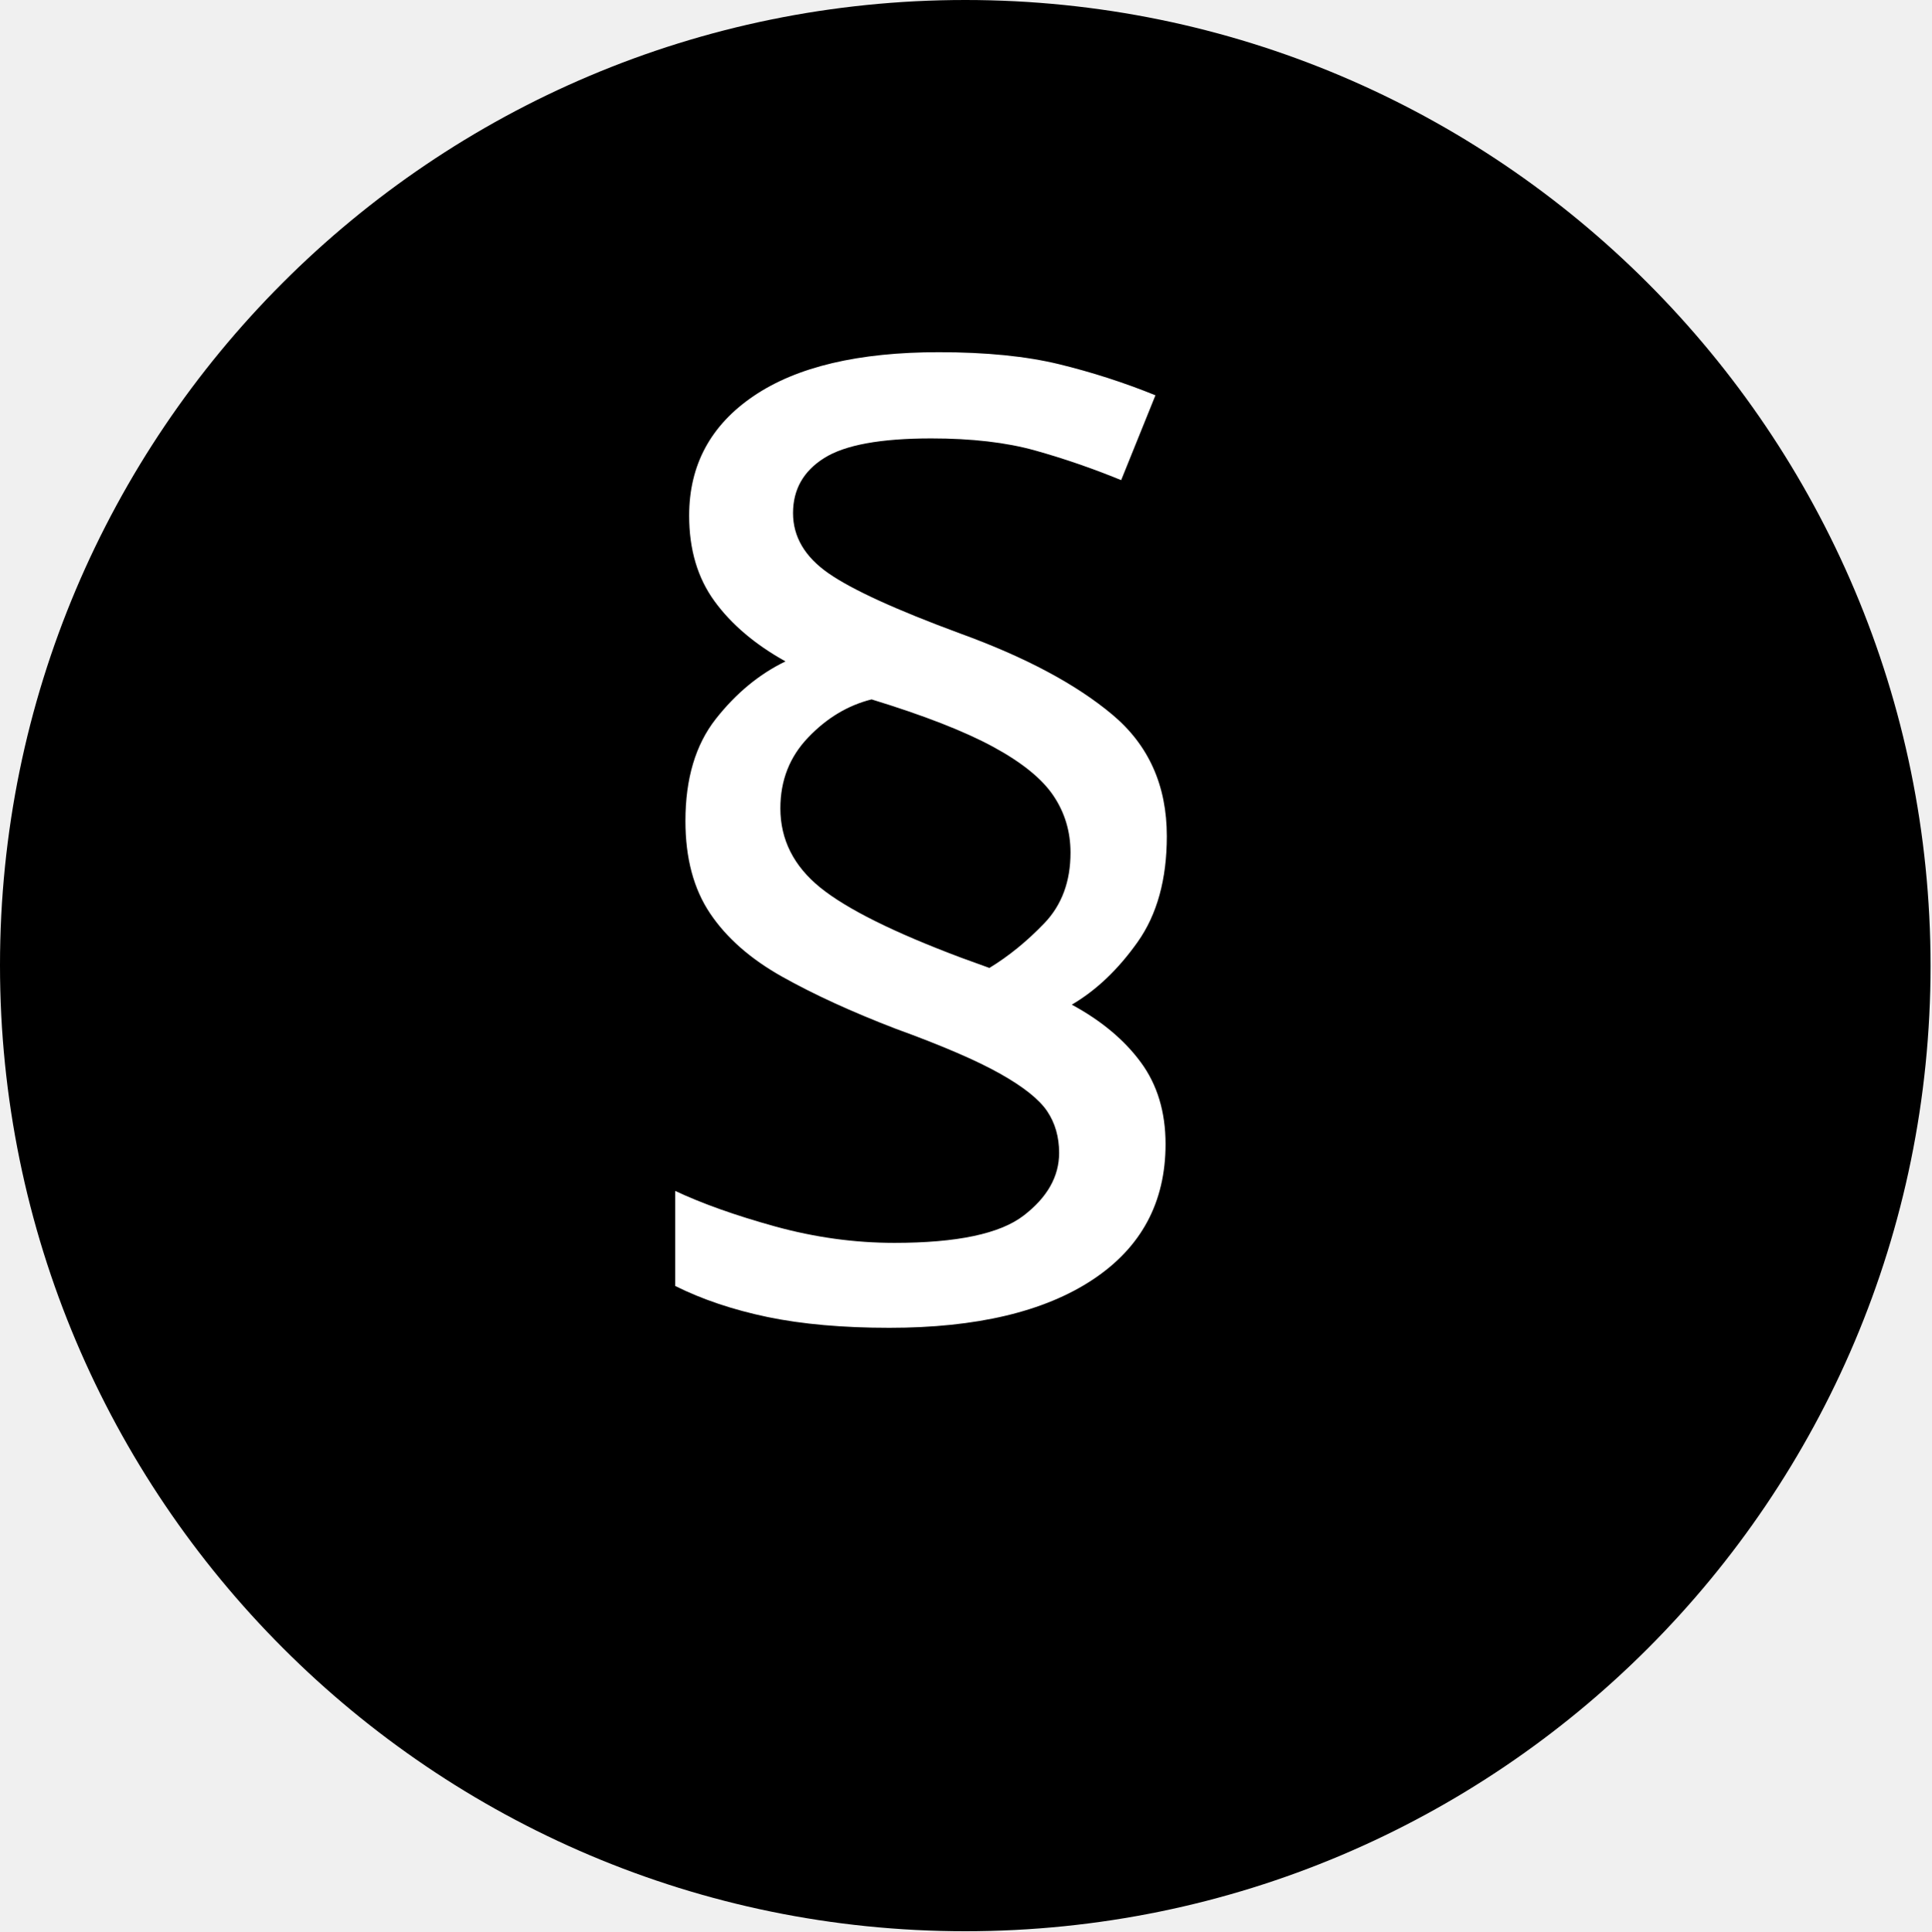
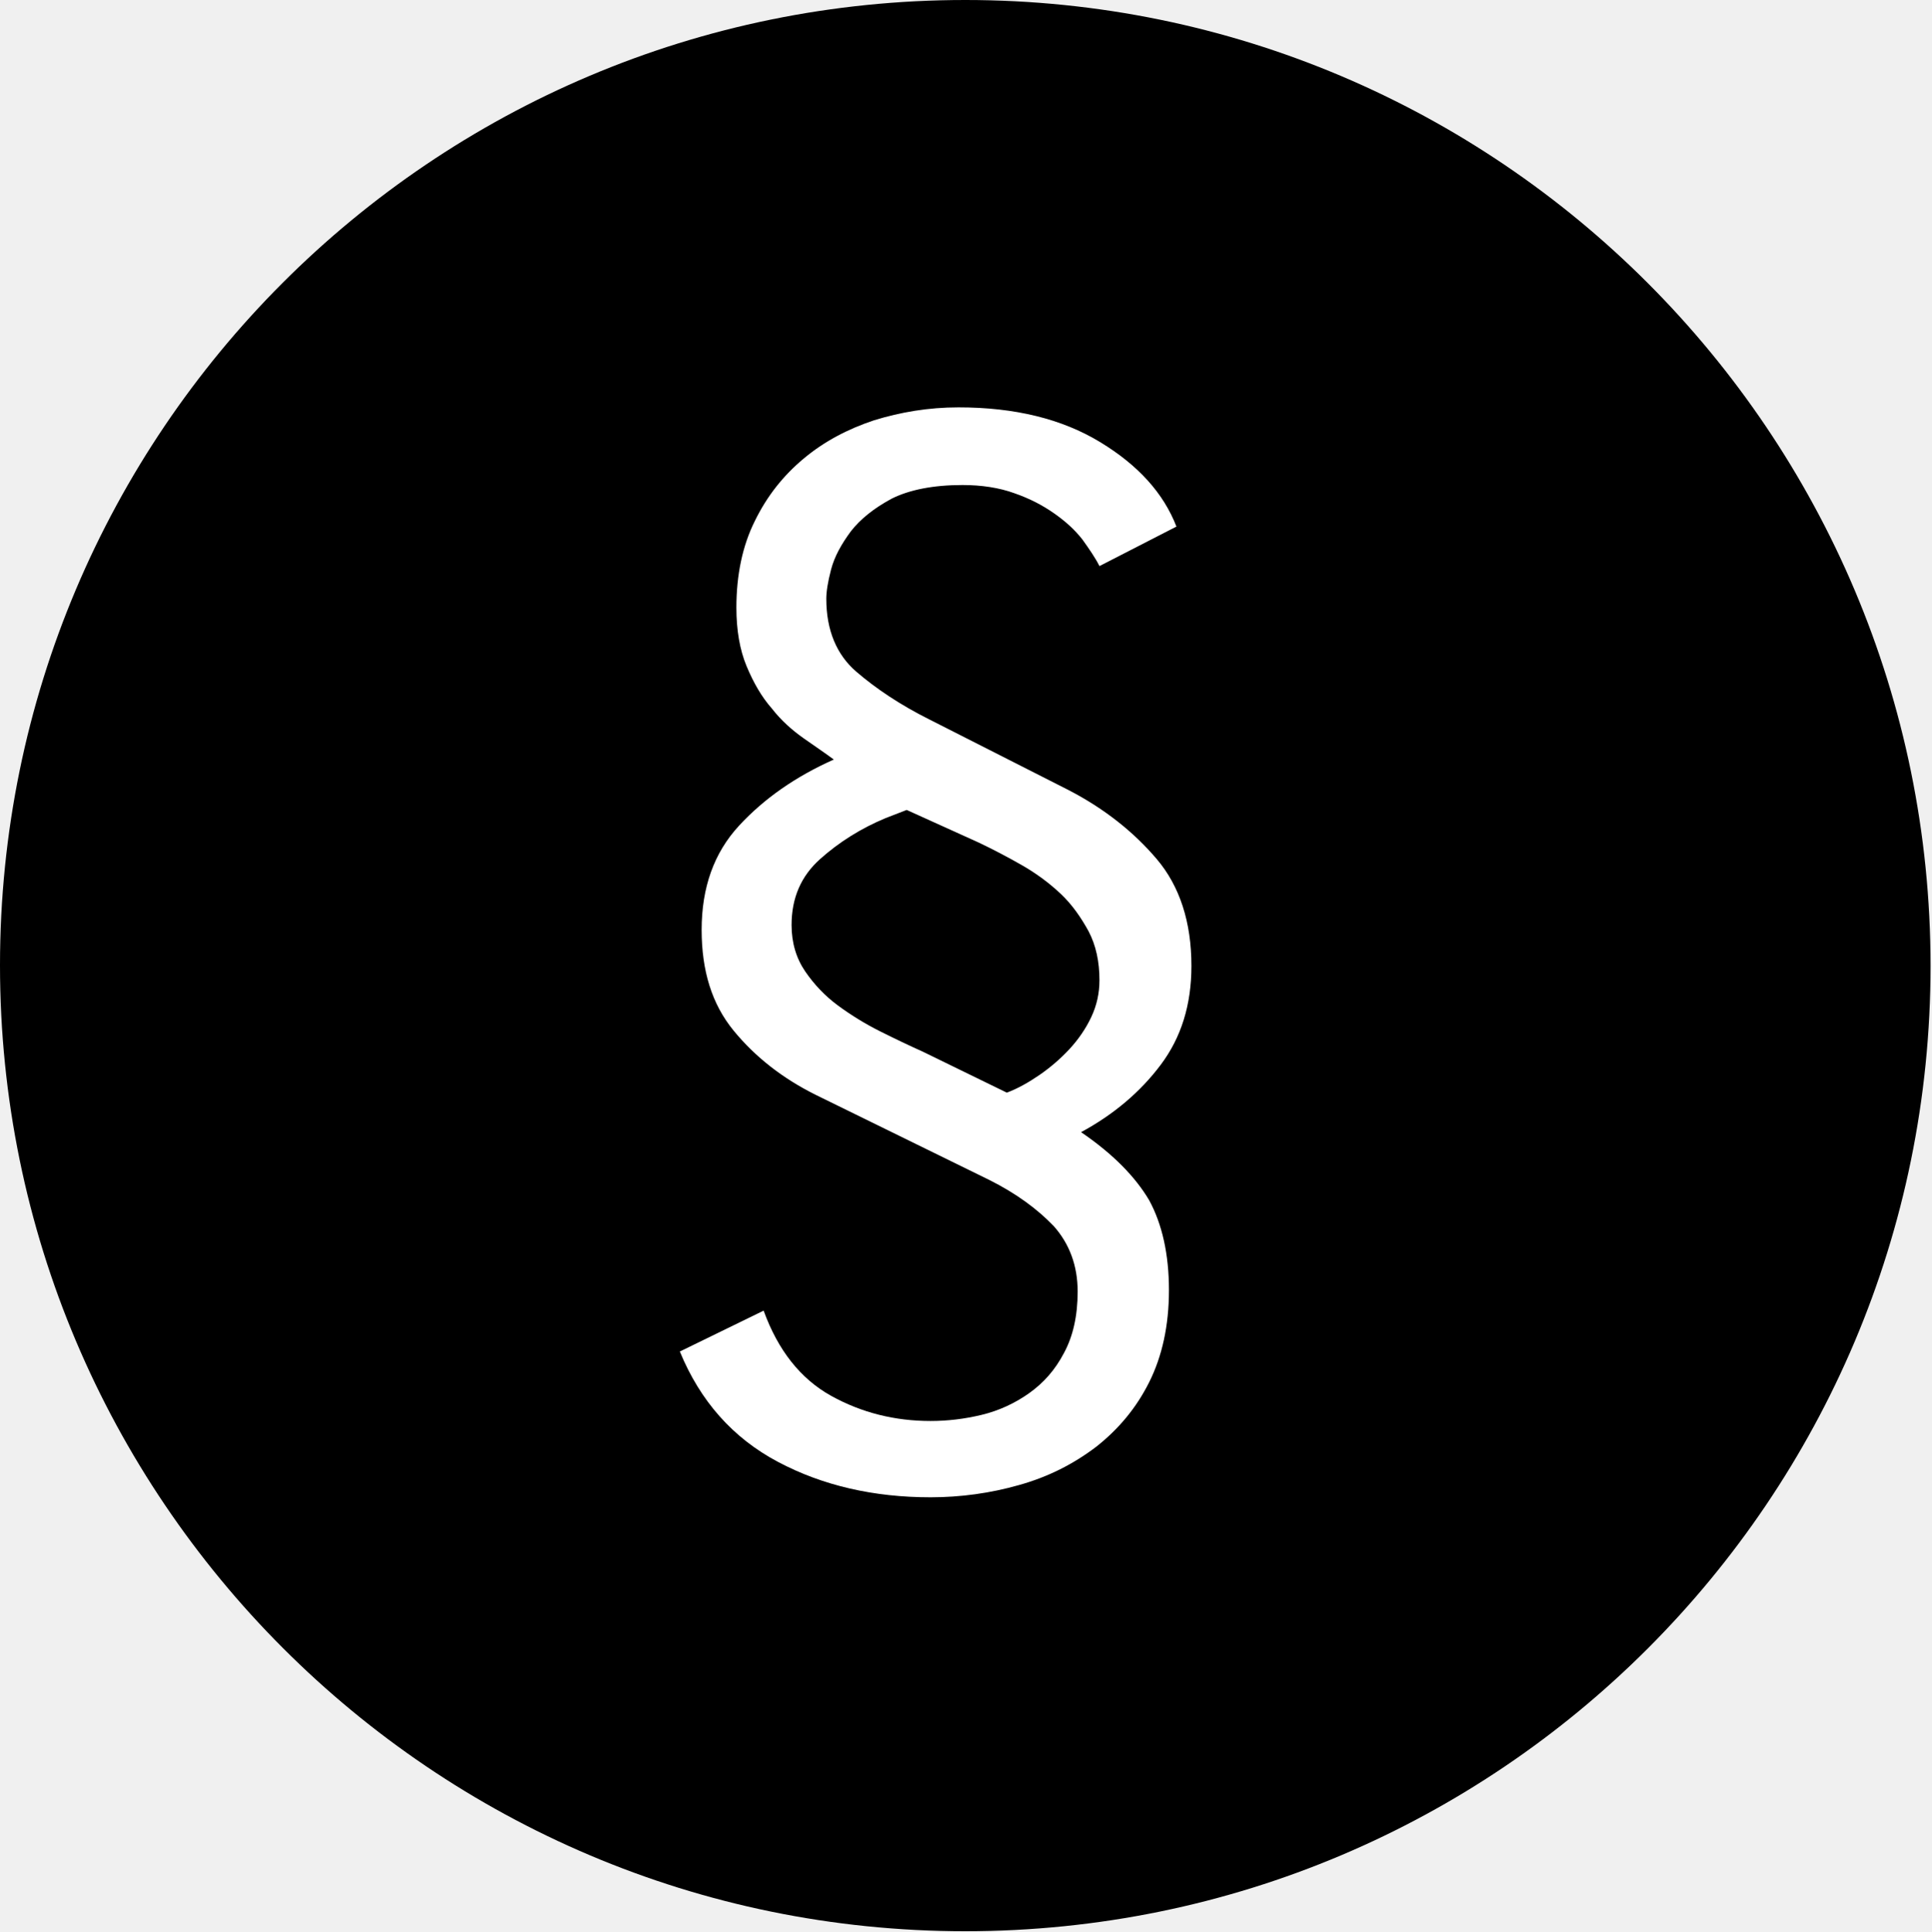
<svg xmlns="http://www.w3.org/2000/svg" version="1.1" id="Ebene_1" x="0px" y="0px" width="283.5px" height="283.5px" viewBox="0 0 283.5 283.5" style="enable-background:new 0 0 283.5 283.5;" xml:space="preserve">
  <path d="M141.7,283.5c78.3,0,141.7-63.5,141.7-141.7S220,0,141.7,0S0,63.5,0,141.7S63.5,283.5,141.7,283.5" />
-   <text transform="matrix(1 0 0 1 88.1493 193.9824)" style="fill:#FFFFFF; font-family:'Avenir-Book'; font-size:185.98px;">§</text>
+   <g>
+     <path style="fill:#FFFFFF;" d="M161.4,83.1c-0.6-1.2-1.5-2.5-2.5-3.9c-1.1-1.4-2.4-2.6-4.1-3.8c-1.7-1.2-3.6-2.2-5.9-3   c-2.2-0.8-4.8-1.2-7.6-1.2c-4.3,0-7.8,0.7-10.4,2c-2.6,1.4-4.6,3-6,4.8c-1.4,1.9-2.4,3.7-2.9,5.6c-0.5,1.9-0.7,3.3-0.7,4.3   c0,4.6,1.5,8.2,4.4,10.7c2.9,2.5,6.5,4.9,10.7,7l20.5,10.4c5.2,2.7,9.5,6.1,12.9,10.1c3.4,4,5.1,9.3,5.1,15.7   c0,5.7-1.5,10.5-4.5,14.5c-3,4-6.9,7.3-11.7,9.9c4.7,3.2,8,6.6,10,10c1.9,3.5,2.9,7.9,2.9,13.2c0,5.2-1,9.7-2.9,13.5   c-1.9,3.8-4.5,6.9-7.8,9.5c-3.3,2.5-7,4.4-11.3,5.6c-4.2,1.2-8.6,1.8-13,1.8c-8.3,0-15.8-1.7-22.4-5.2c-6.6-3.5-11.4-8.9-14.4-16.2   l12.3-6c2.1,5.8,5.4,10,9.9,12.5c4.5,2.5,9.4,3.7,14.6,3.7c2.5,0,5-0.3,7.5-0.9c2.5-0.6,4.9-1.7,7-3.2c2.1-1.5,3.8-3.4,5.1-5.9   c1.3-2.4,2-5.4,2-9c0-3.8-1.2-7-3.5-9.6c-2.4-2.5-5.5-4.8-9.5-6.8l-25.5-12.5c-4.8-2.4-8.8-5.5-12-9.4c-3.2-3.9-4.7-8.8-4.7-14.8   c0-6.2,1.8-11.3,5.5-15.3c3.7-4,8.3-7.2,13.9-9.7c-1.2-0.9-2.7-1.9-4.4-3.1c-1.7-1.2-3.3-2.6-4.7-4.4c-1.5-1.7-2.7-3.8-3.7-6.2   c-1-2.4-1.5-5.3-1.5-8.6c0-4.8,0.9-9.1,2.7-12.7c1.8-3.7,4.2-6.7,7.2-9.2c3-2.5,6.4-4.3,10.3-5.6c3.9-1.2,8-1.9,12.4-1.9   c8.3,0,15.2,1.7,20.8,5.1c5.6,3.4,9.3,7.5,11.2,12.4L161.4,83.1z M130,120.1c-3.6,1.5-6.8,3.5-9.6,6c-2.8,2.5-4.2,5.7-4.2,9.7   c0,2.6,0.7,4.9,2,6.8c1.3,1.9,2.9,3.6,4.8,5c1.9,1.4,4,2.7,6.2,3.8c2.2,1.1,4.3,2.1,6.3,3l12.3,6c1.6-0.6,3.2-1.5,4.8-2.6   c1.6-1.1,3.1-2.4,4.4-3.8c1.3-1.4,2.4-3,3.2-4.7c0.8-1.7,1.2-3.5,1.2-5.4c0-2.7-0.5-5.1-1.6-7.2c-1.1-2-2.4-3.9-4.1-5.5   c-1.7-1.6-3.6-3-5.7-4.2c-2.1-1.2-4.2-2.3-6.3-3.3l-10.6-4.8L130,120.1z" />
+   </g>
</svg>
